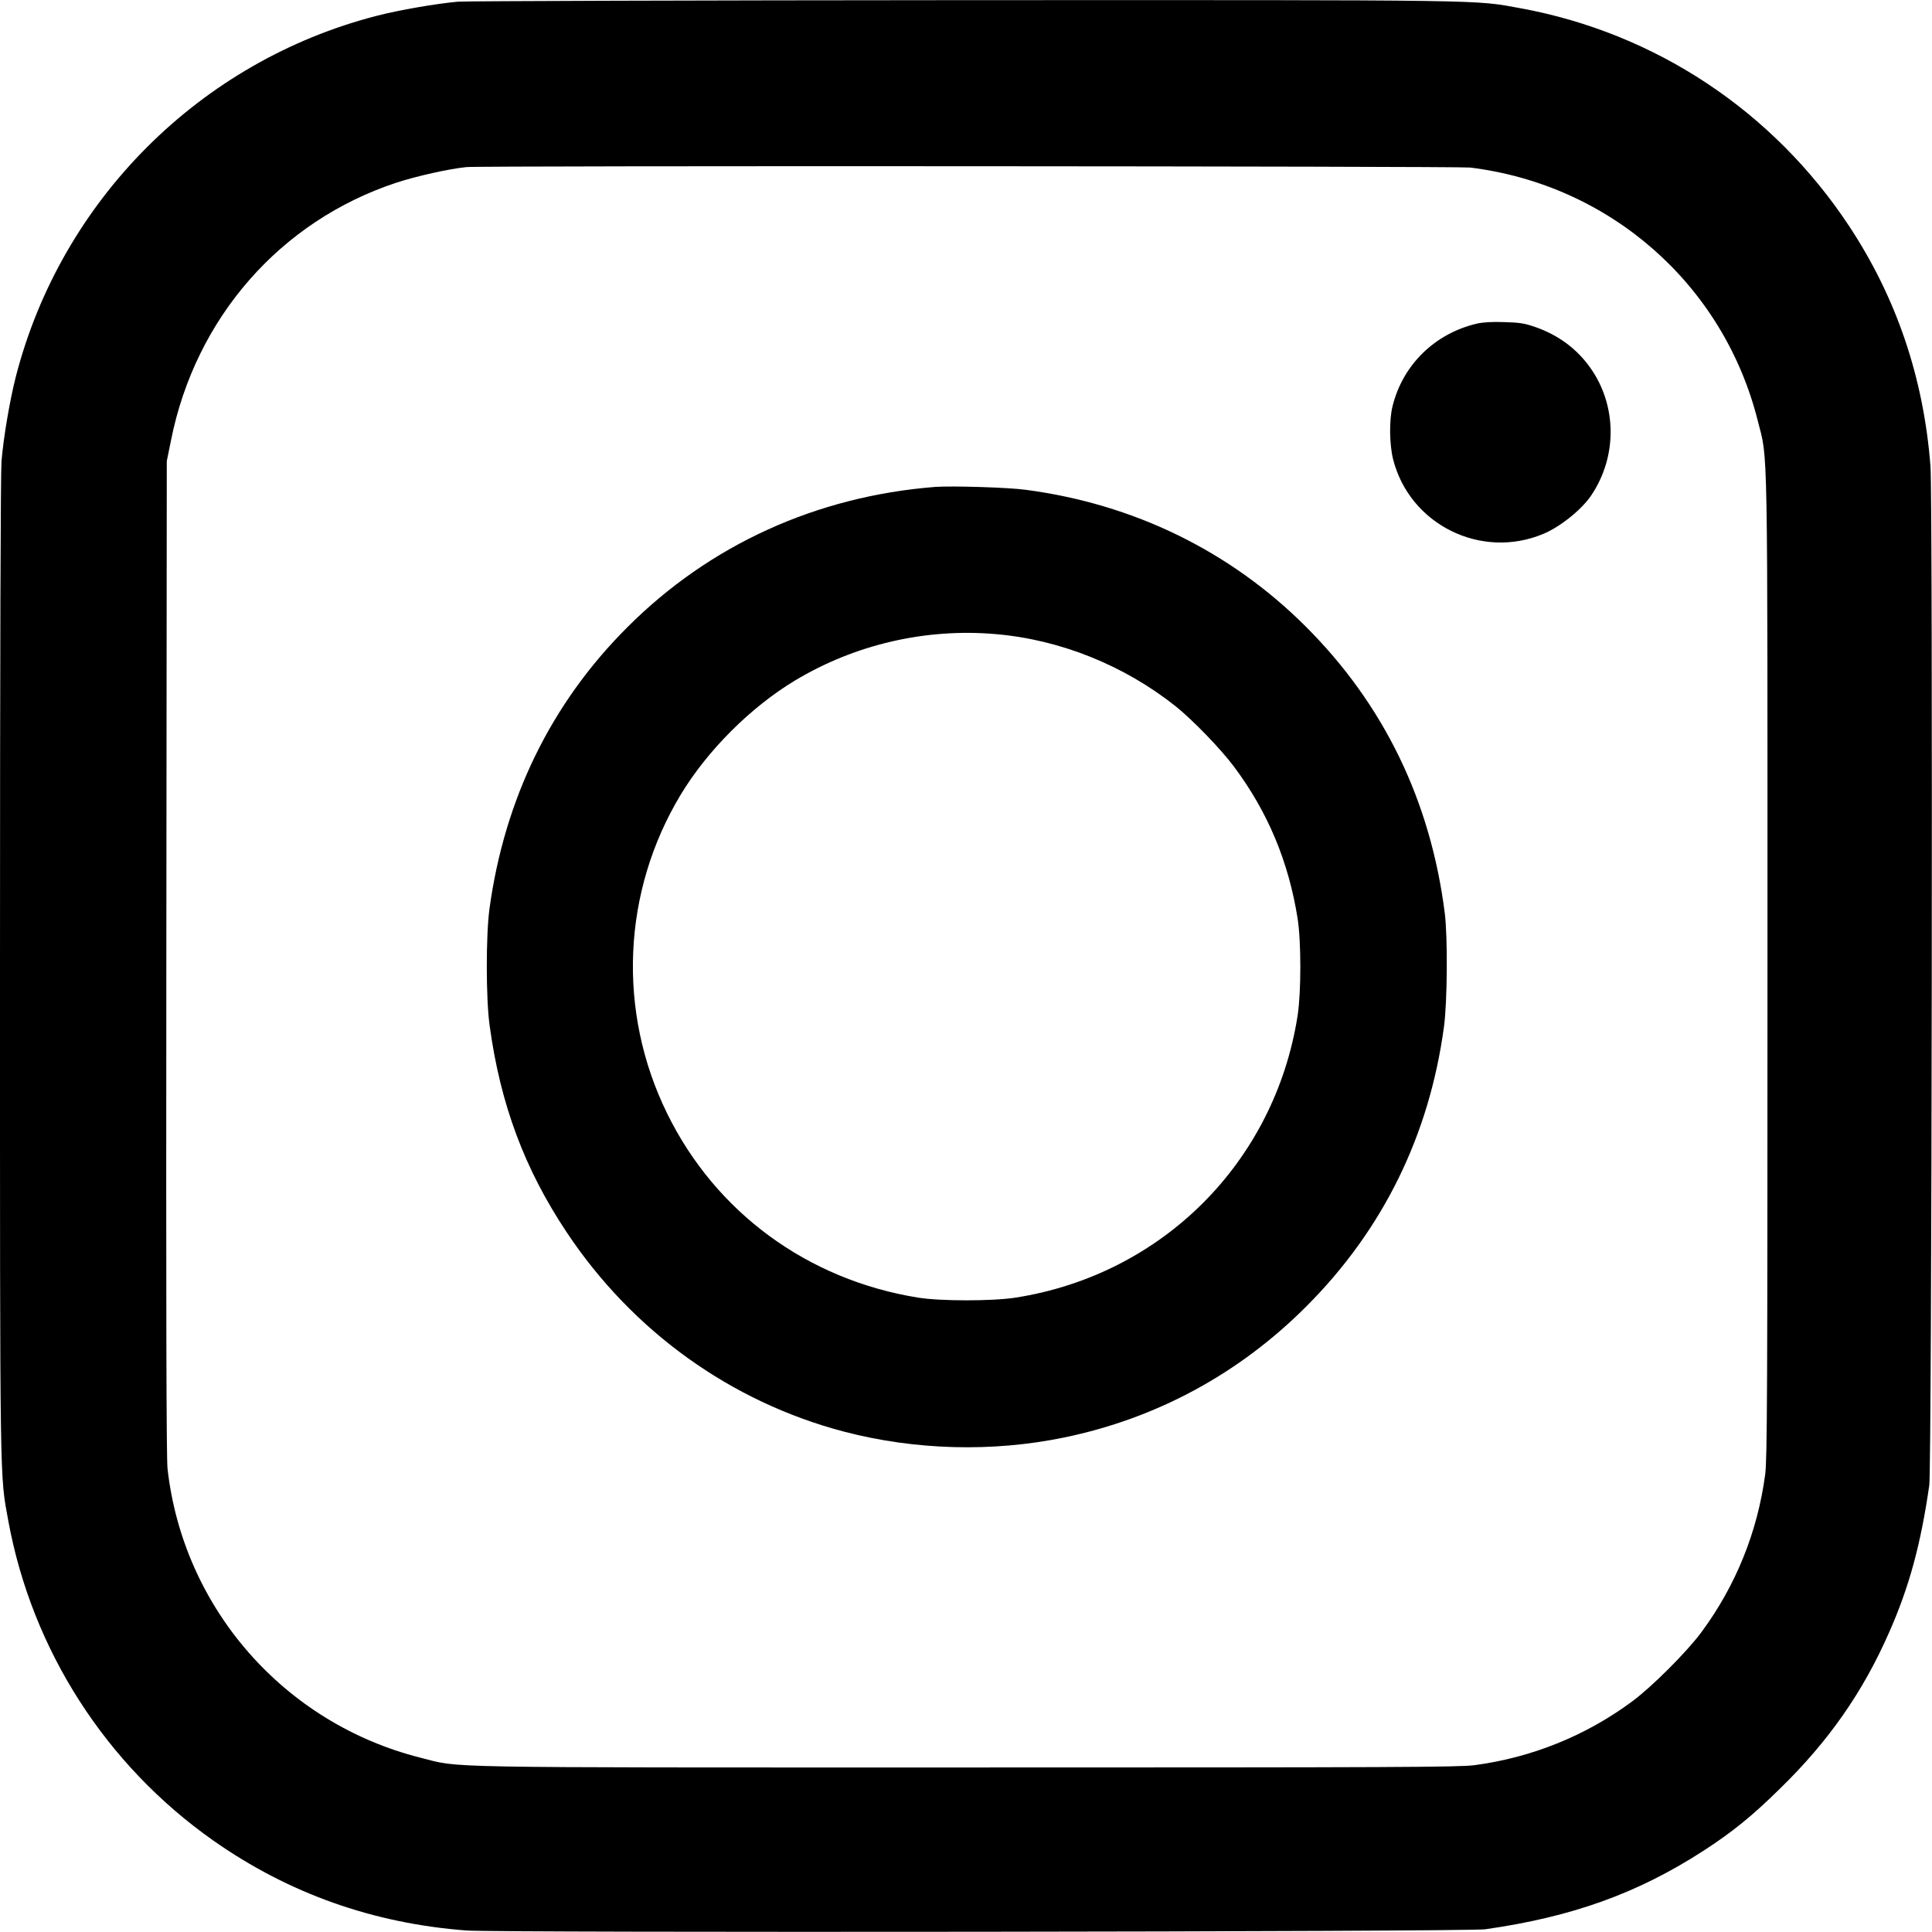
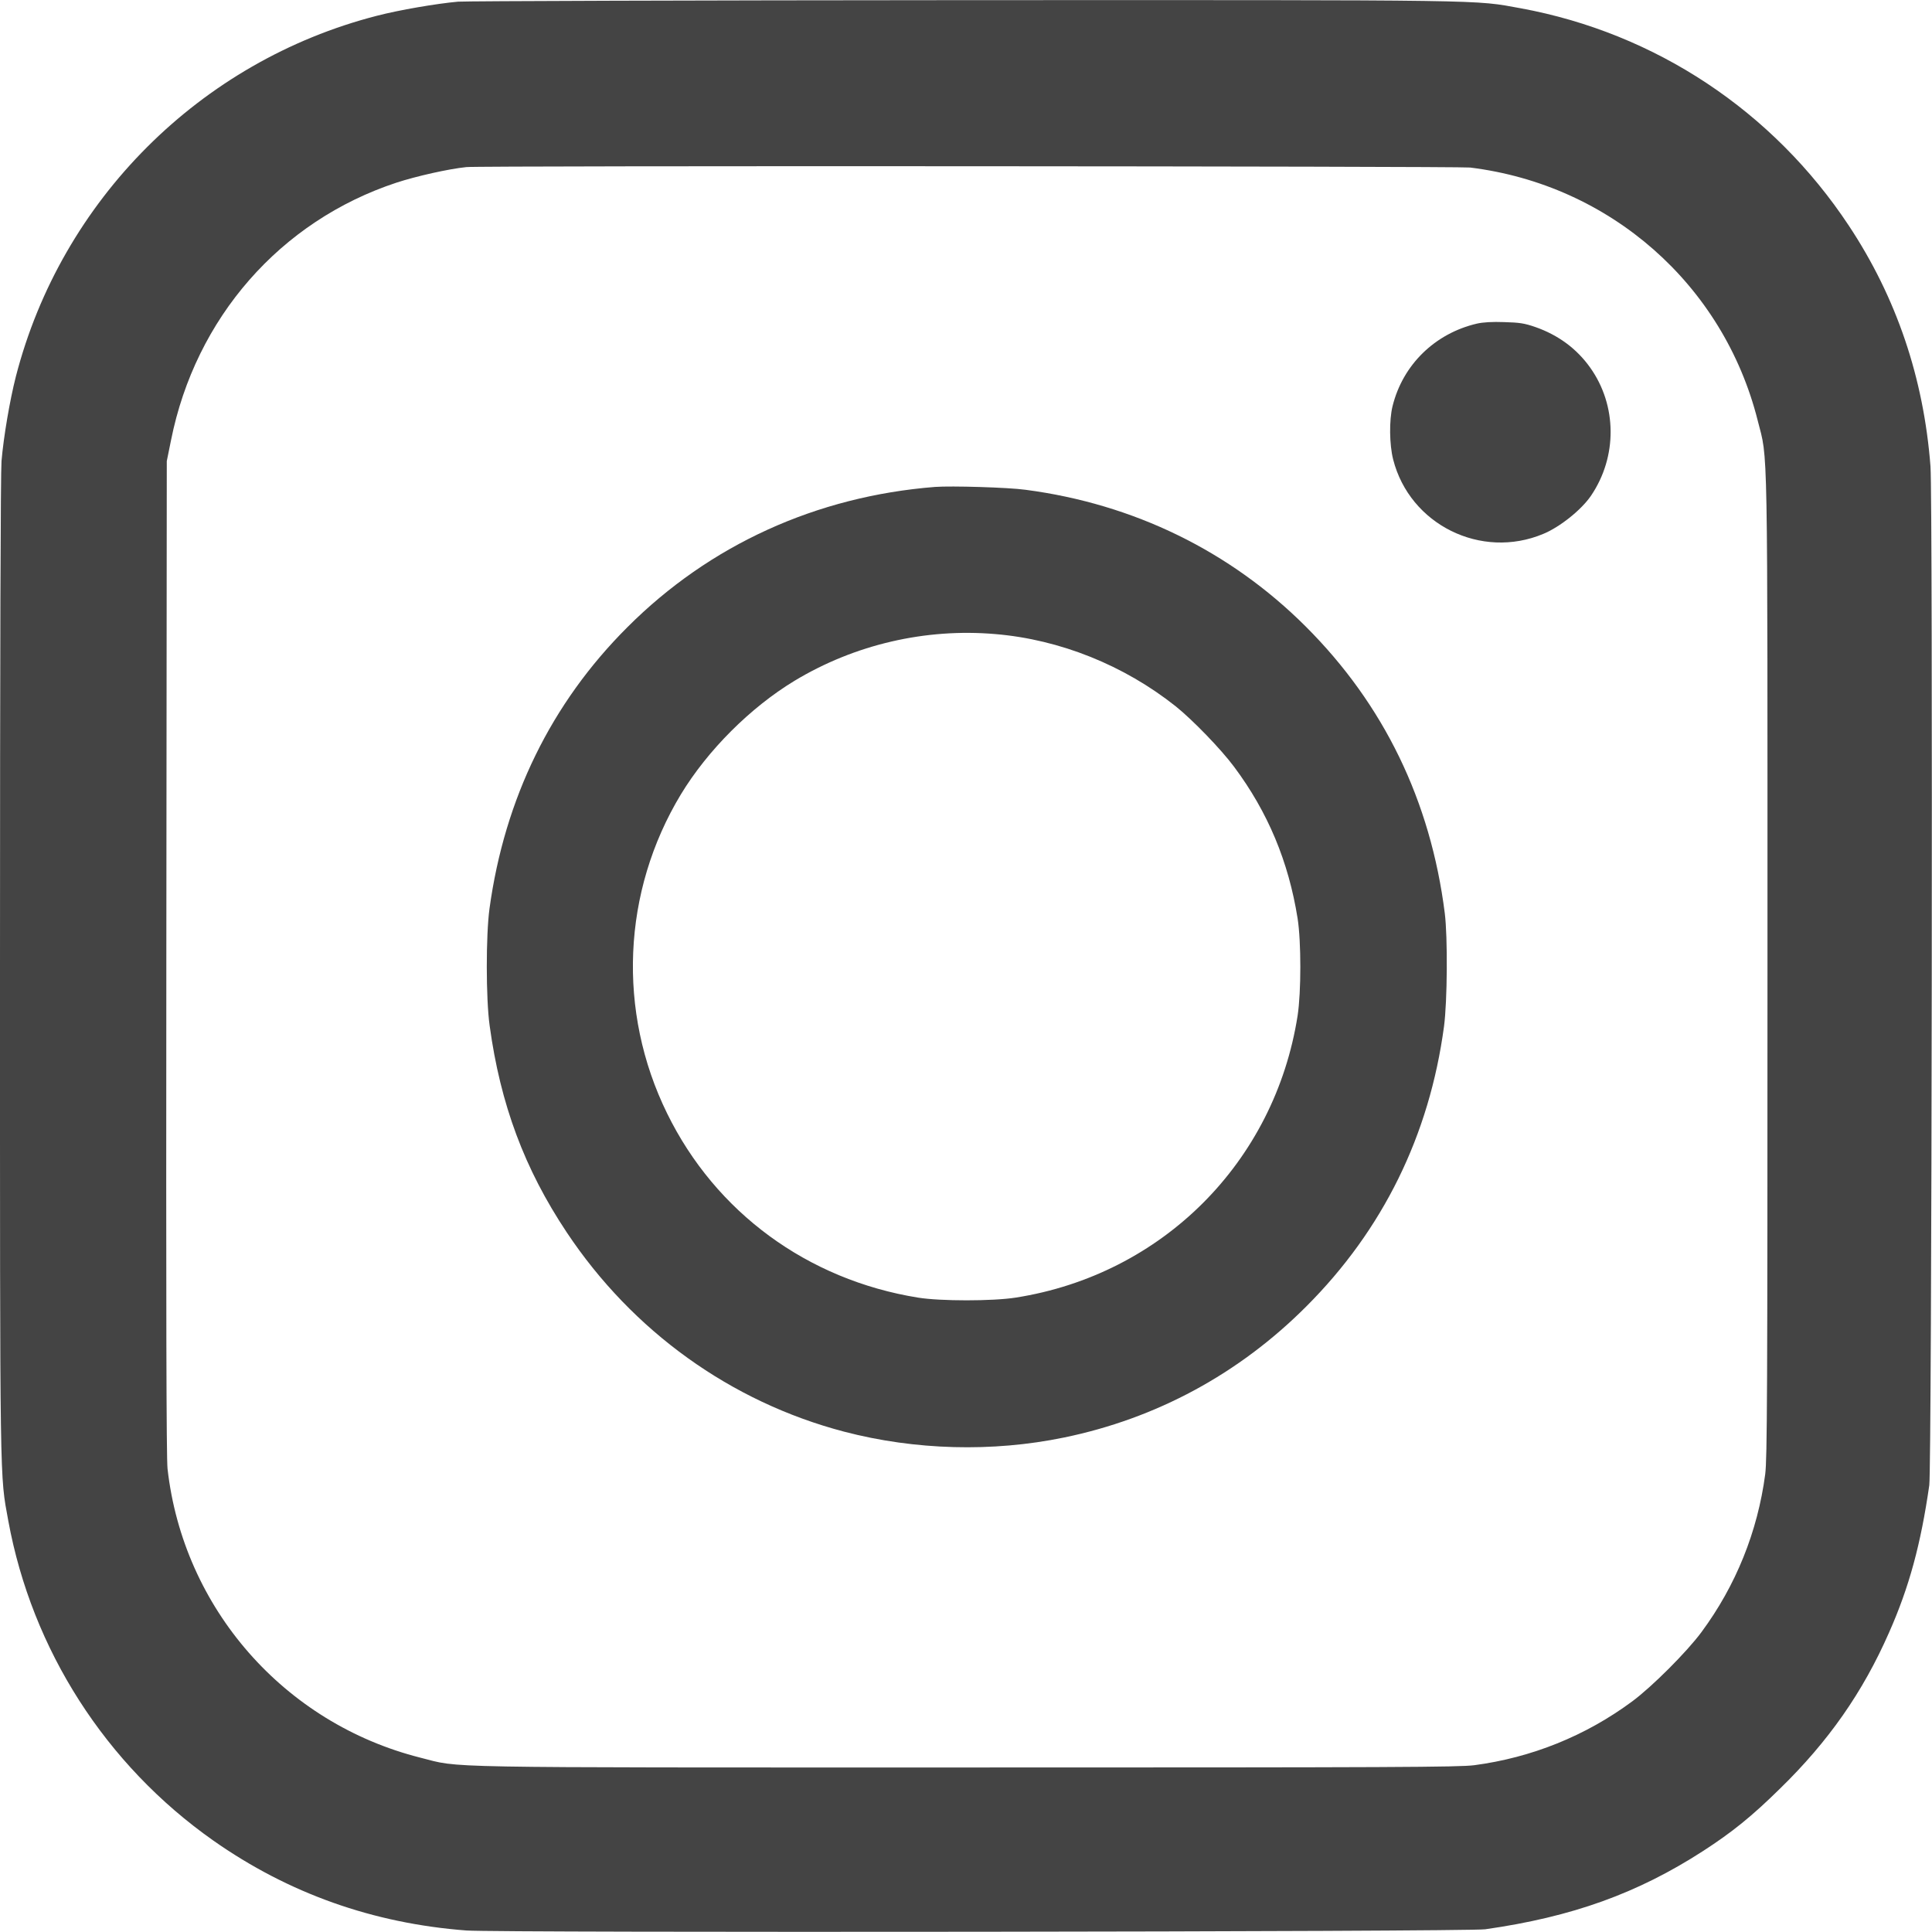
<svg xmlns="http://www.w3.org/2000/svg" version="1.0" width="1280pt" height="1280pt" viewBox="0 0 1280 1280" preserveAspectRatio="xMidYMid meet">
-   <g transform="translate(0,1280) scale(0.1,-0.1)" fill="#000000" stroke="none">
+   <g transform="translate(0,1280) scale(0.1,-0.1)" fill="#444" stroke="none">
    <path d="M3035 12789 c-144 -13 -390 -55 -540 -94 -1169 -301 -2089 -1221 -2390 -2390 -40 -157 -81 -397 -95 -560 -6 -78 -10 -1256 -10 -3346 0 -3508 -2 -3362 55 -3675 157 -855 646 -1617 1358 -2118 498 -350 1058 -549 1677 -596 214 -16 6632 -9 6750 8 576 82 1009 238 1444 519 193 125 323 230 509 413 320 312 548 637 722 1033 134 302 211 587 267 977 17 118 24 6536 8 6750 -45 585 -225 1118 -541 1595 -503 760 -1282 1276 -2173 1440 -313 57 -163 55 -3695 54 -1785 -1 -3291 -6 -3346 -10z m6705 -1099 c927 -114 1678 -775 1905 -1675 69 -274 65 -29 65 -3620 0 -2856 -2 -3258 -15 -3362 -50 -379 -194 -738 -423 -1047 -96 -130 -328 -362 -458 -458 -309 -229 -668 -373 -1047 -423 -104 -13 -506 -15 -3362 -15 -3591 0 -3346 -4 -3620 65 -903 228 -1571 990 -1675 1914 -8 68 -10 1065 -8 3386 l3 3290 28 138 c162 811 724 1453 1494 1707 132 43 345 91 463 103 91 10 6571 6 6650 -3z" />
    <path d="M9785 10656 c-278 -65 -491 -272 -559 -547 -23 -93 -21 -255 4 -353 110 -432 583 -666 995 -493 111 46 253 160 316 253 175 258 173 598 -6 849 -89 125 -211 215 -362 268 -75 26 -106 30 -208 33 -78 3 -141 -1 -180 -10z" />
    <path d="M6195 9574 c-786 -62 -1494 -384 -2039 -930 -504 -503 -813 -1135 -913 -1864 -24 -177 -24 -596 1 -775 71 -521 231 -950 511 -1370 436 -655 1087 -1123 1837 -1320 470 -123 982 -137 1457 -39 612 126 1160 422 1606 869 507 507 815 1133 912 1855 22 167 25 590 5 750 -94 744 -404 1383 -922 1900 -500 499 -1139 811 -1855 905 -114 16 -494 27 -600 19z m400 -975 c428 -36 853 -207 1195 -479 113 -91 299 -283 386 -400 224 -300 361 -628 421 -1005 24 -154 24 -487 0 -644 -152 -971 -897 -1716 -1868 -1868 -153 -24 -499 -24 -647 0 -732 118 -1341 565 -1662 1220 -332 676 -298 1470 91 2114 177 292 460 575 752 752 399 241 869 350 1332 310z" />
  </g>
</svg>
